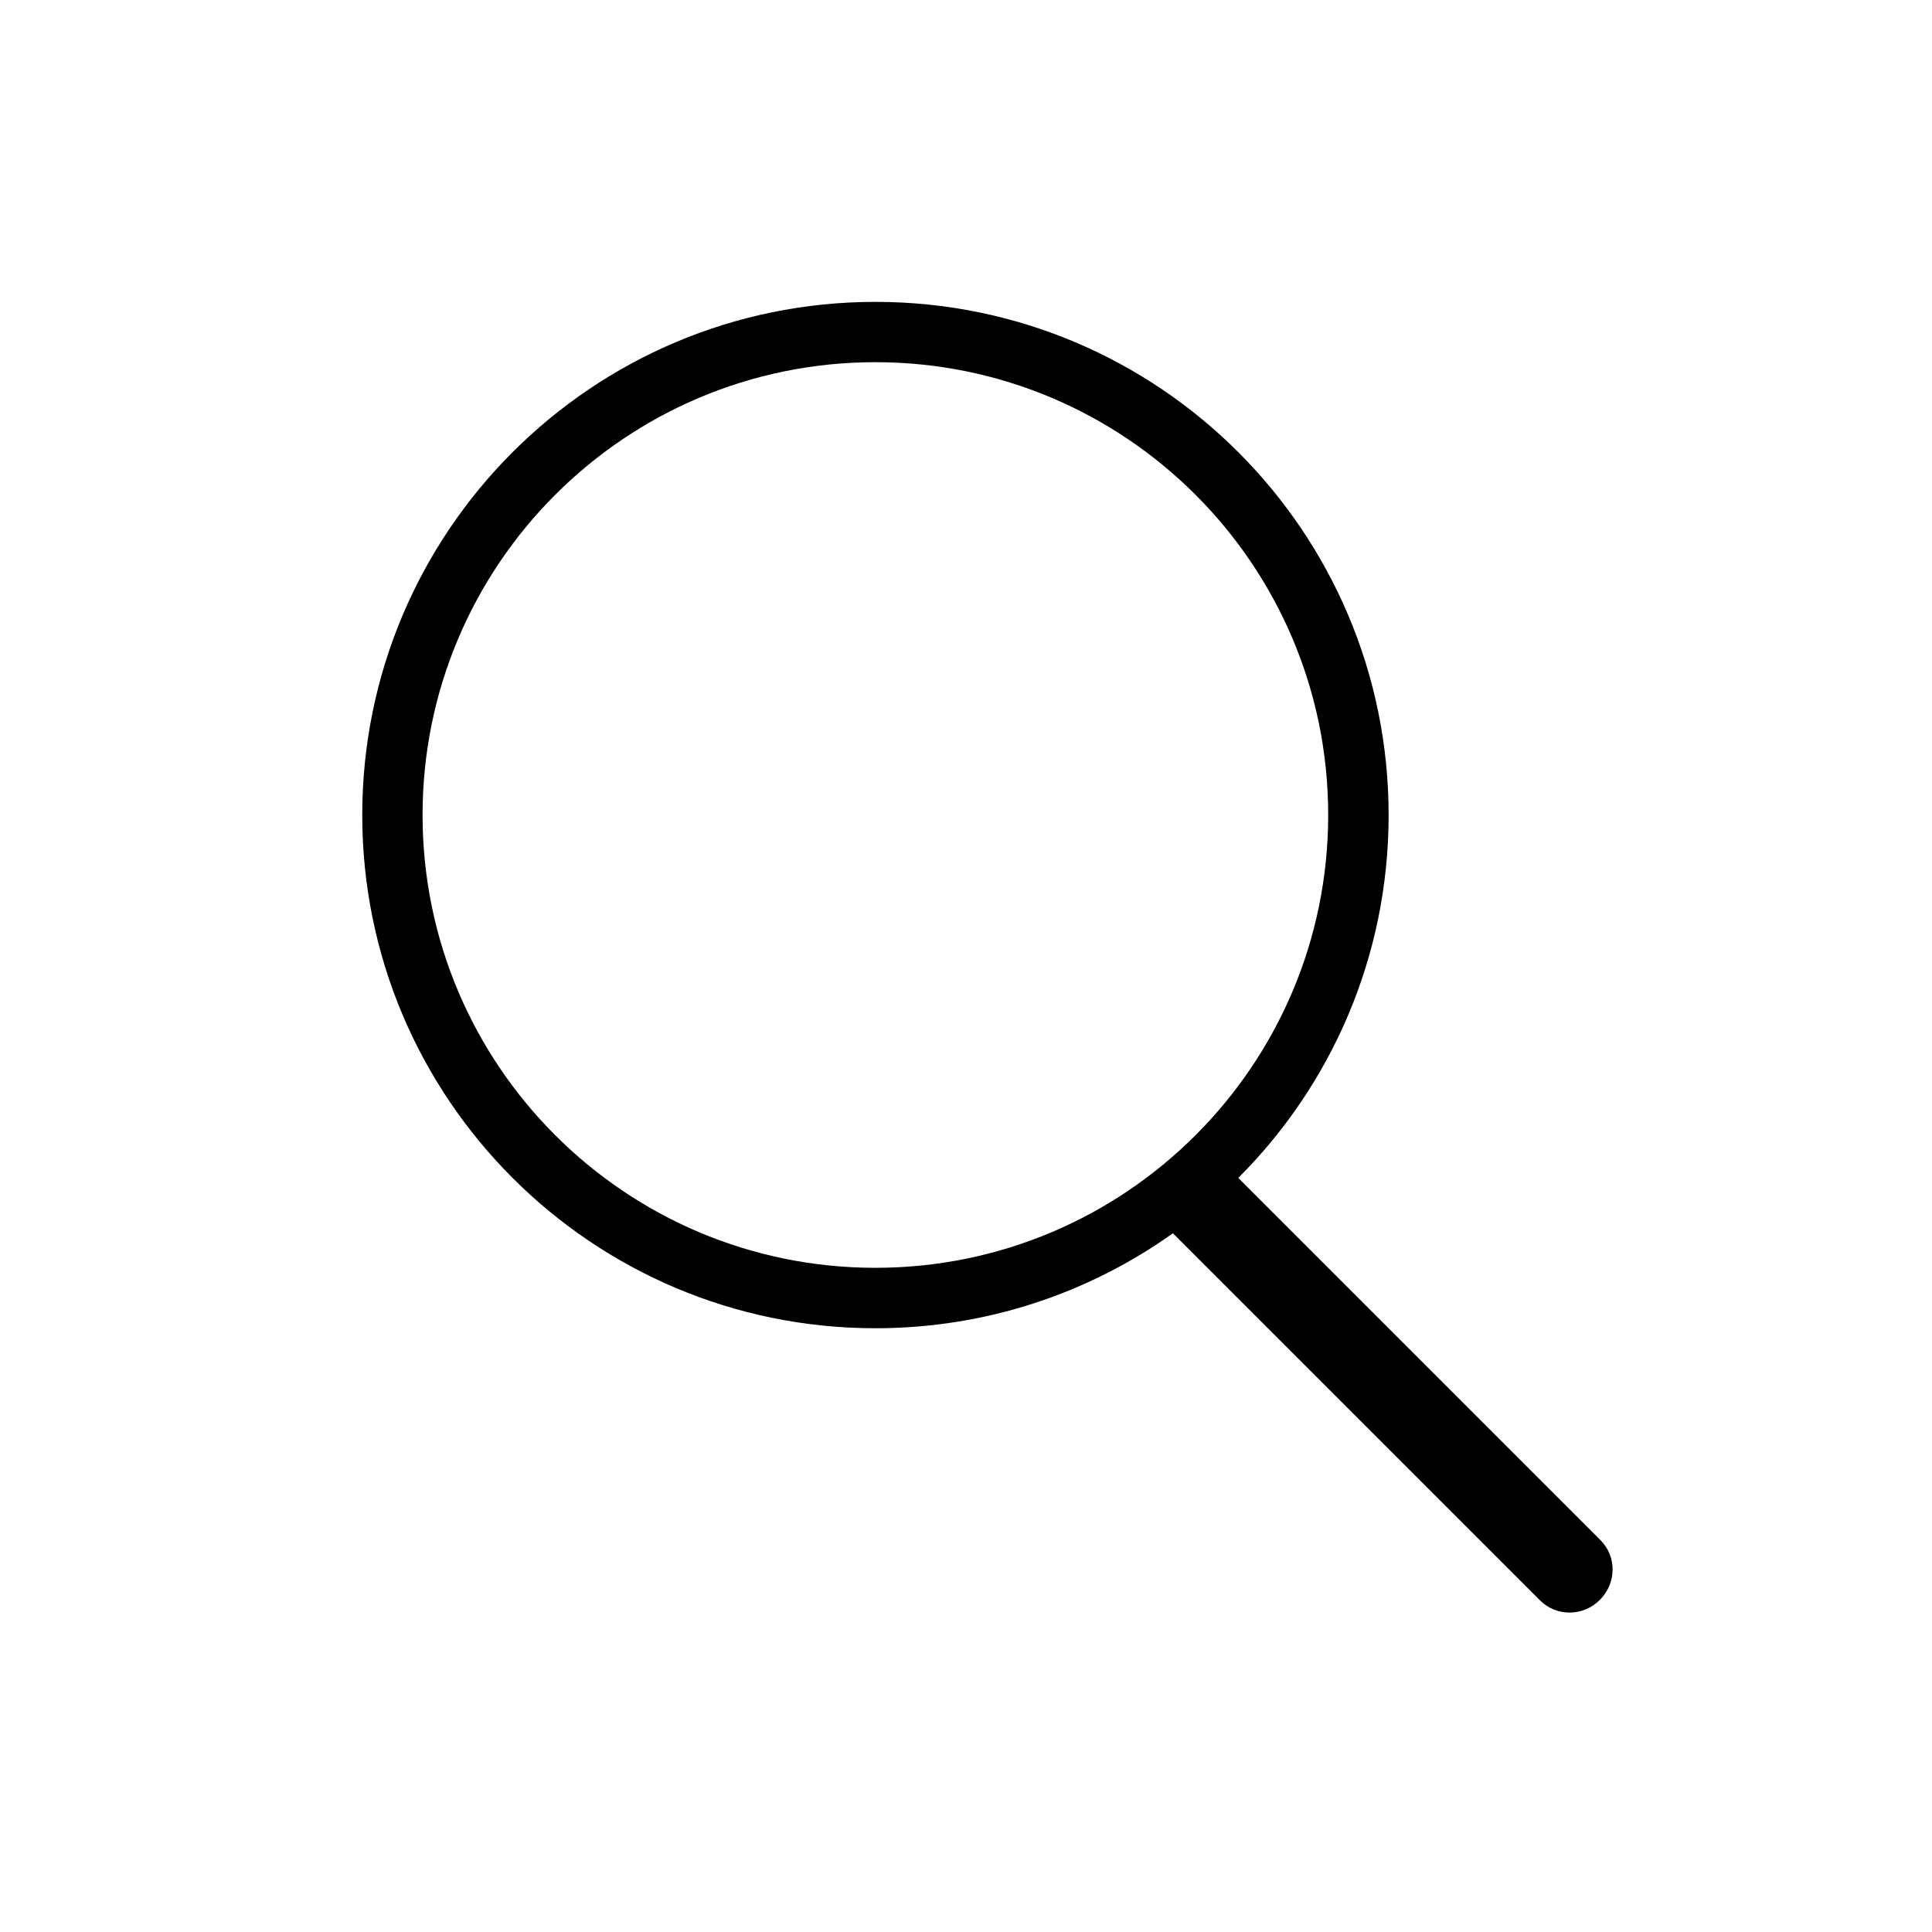
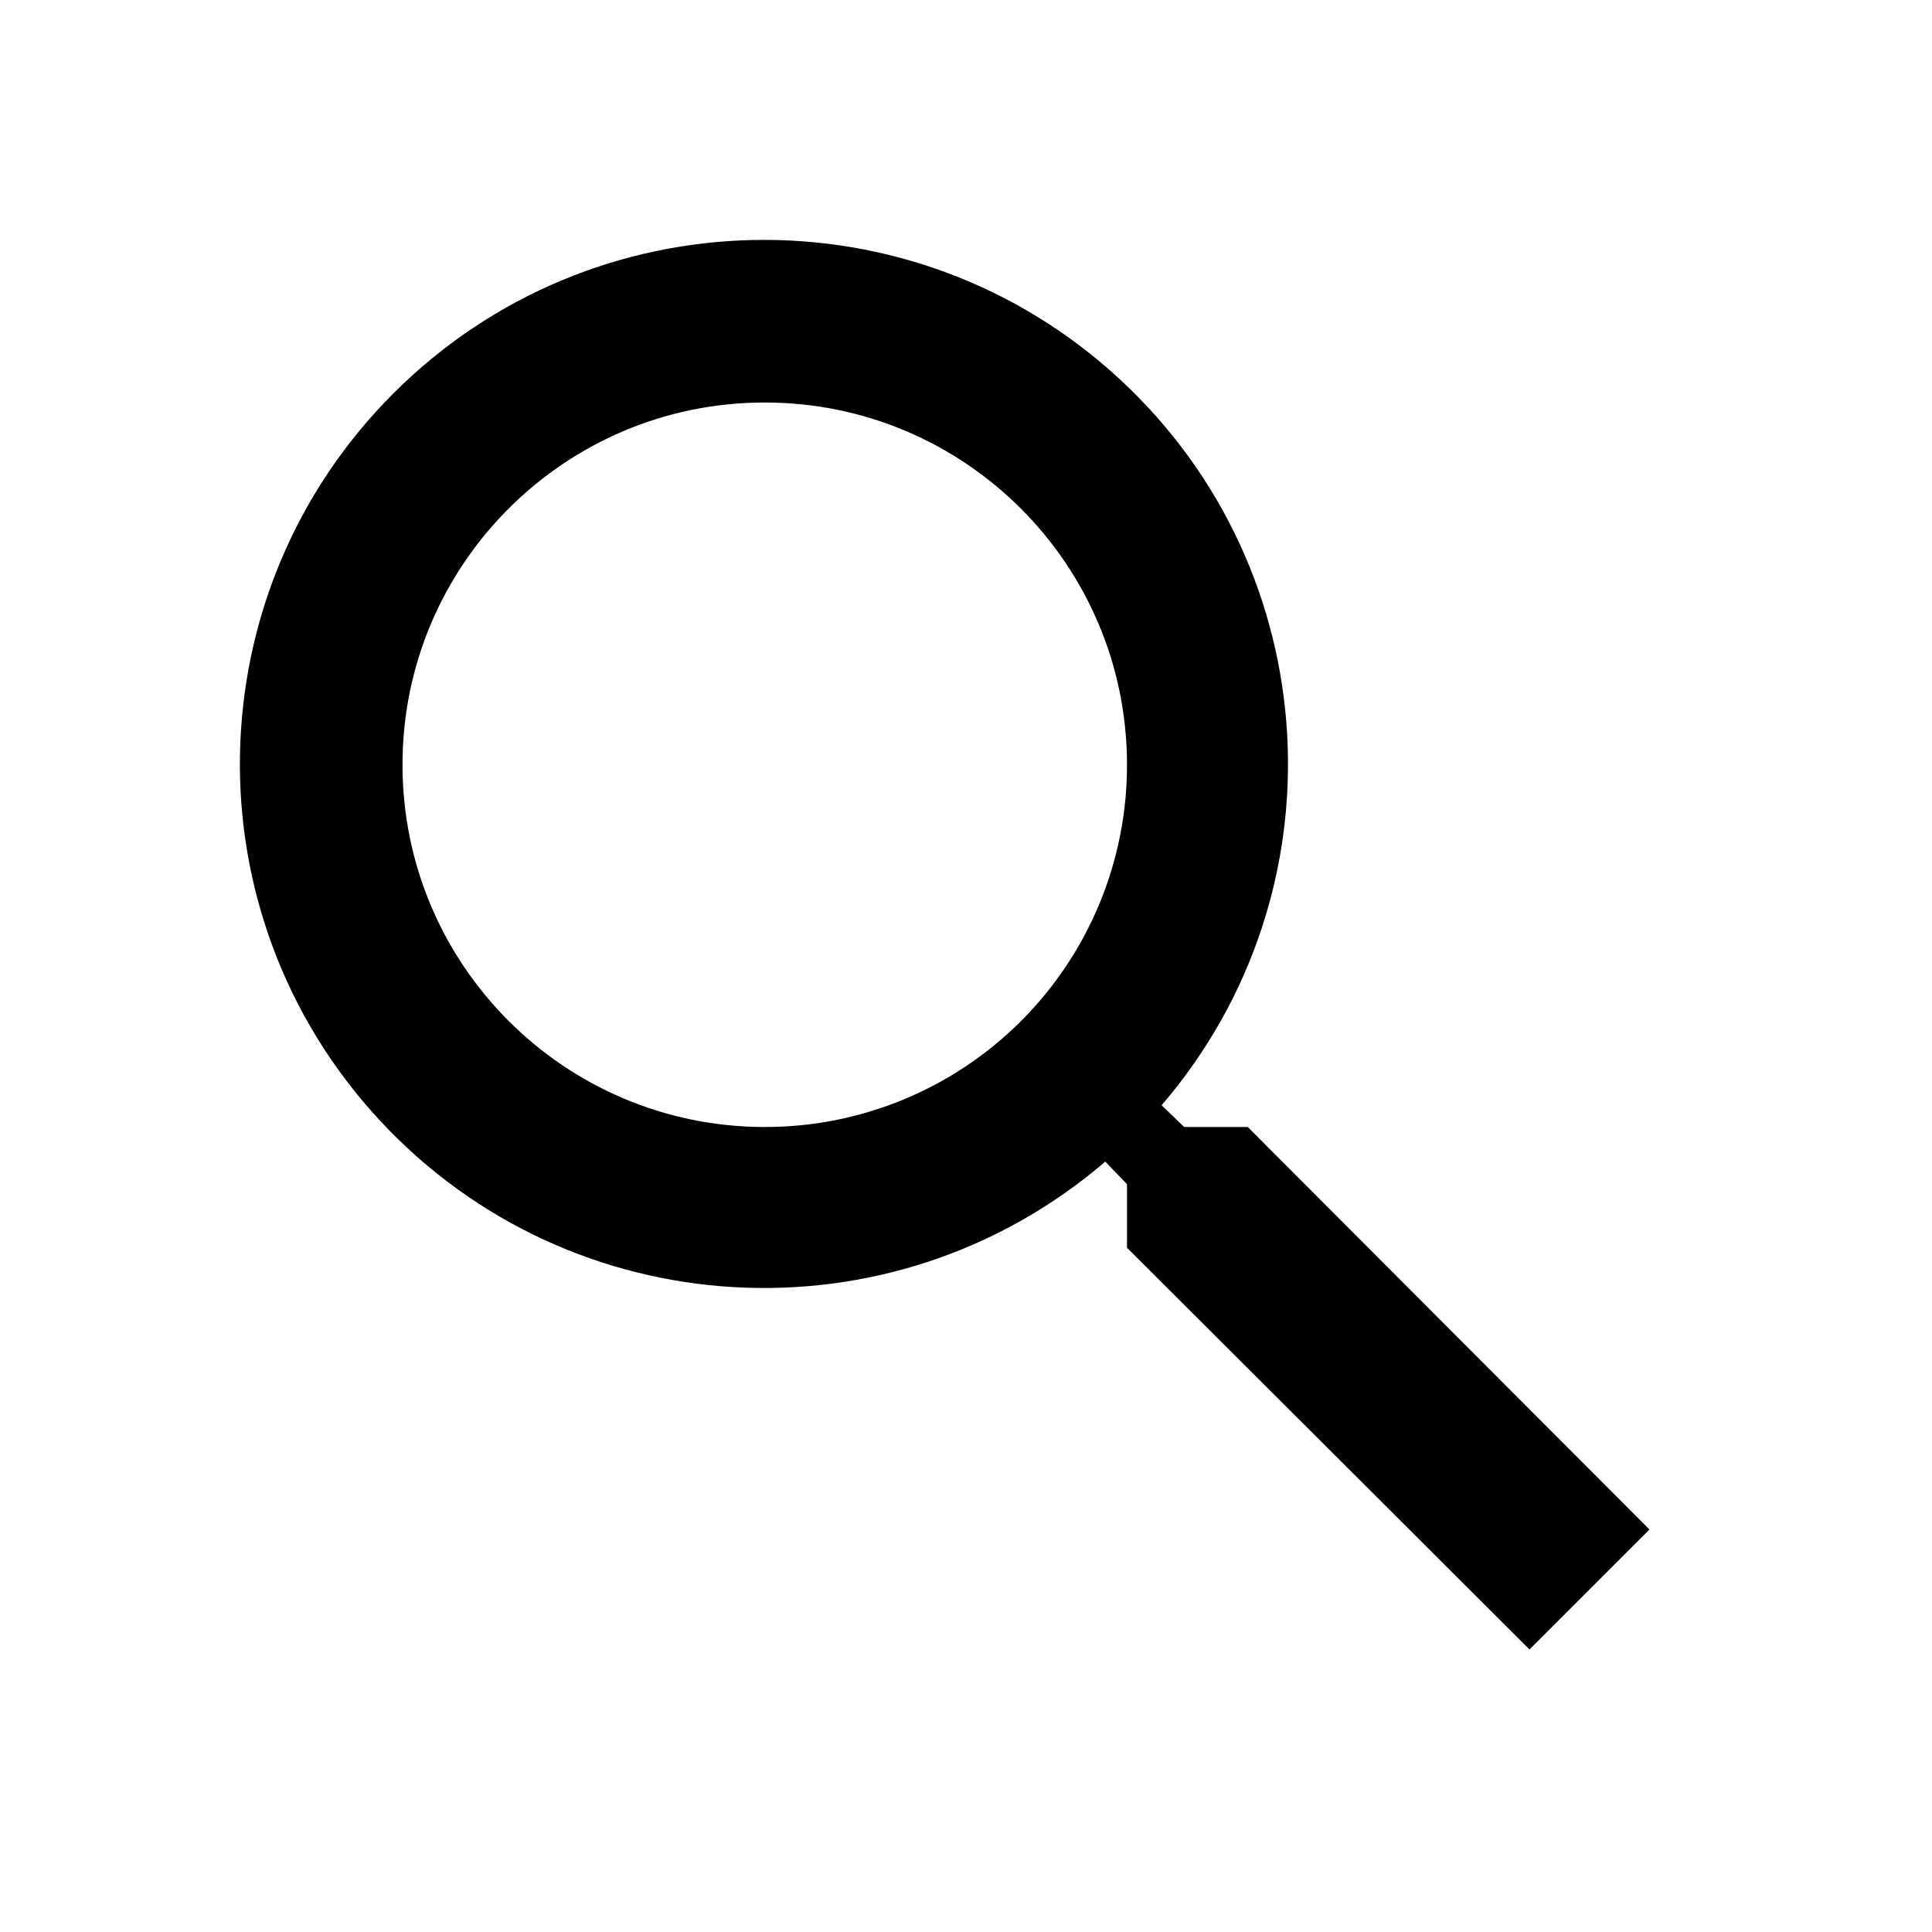
- <svg xmlns="http://www.w3.org/2000/svg" viewBox="0 0 32 32">
-   <g fill-rule="evenodd">
-     <path d="m19.427 20.427c-1.39.99-3.09 1.573-4.927 1.573-4.694 0-8.5-3.806-8.5-8.5 0-4.694 3.806-8.5 8.5-8.5 4.694 0 8.5 3.806 8.5 8.5 0 2.347-.951 4.472-2.49 6.01l5.997 5.997c.275.275.268.716-.008.992-.278.278-.72.28-.992.008l-6.081-6.081m-4.927.573c4.142 0 7.5-3.358 7.5-7.5 0-4.142-3.358-7.5-7.5-7.5-4.142 0-7.5 3.358-7.5 7.5 0 4.142 3.358 7.5 7.5 7.5" />
-   </g>
+ <svg xmlns="http://www.w3.org/2000/svg" viewBox="0 0 24 24">
+   <path d="M15.5,14h-.79l-.28-.27a6.51,6.51,0,1,0-.7.7l.27.28v.79l5,4.99L20.49,19Zm-6,0A4.5,4.5,0,1,1,14,9.5,4.494,4.494,0,0,1,9.5,14Z" />
</svg>
